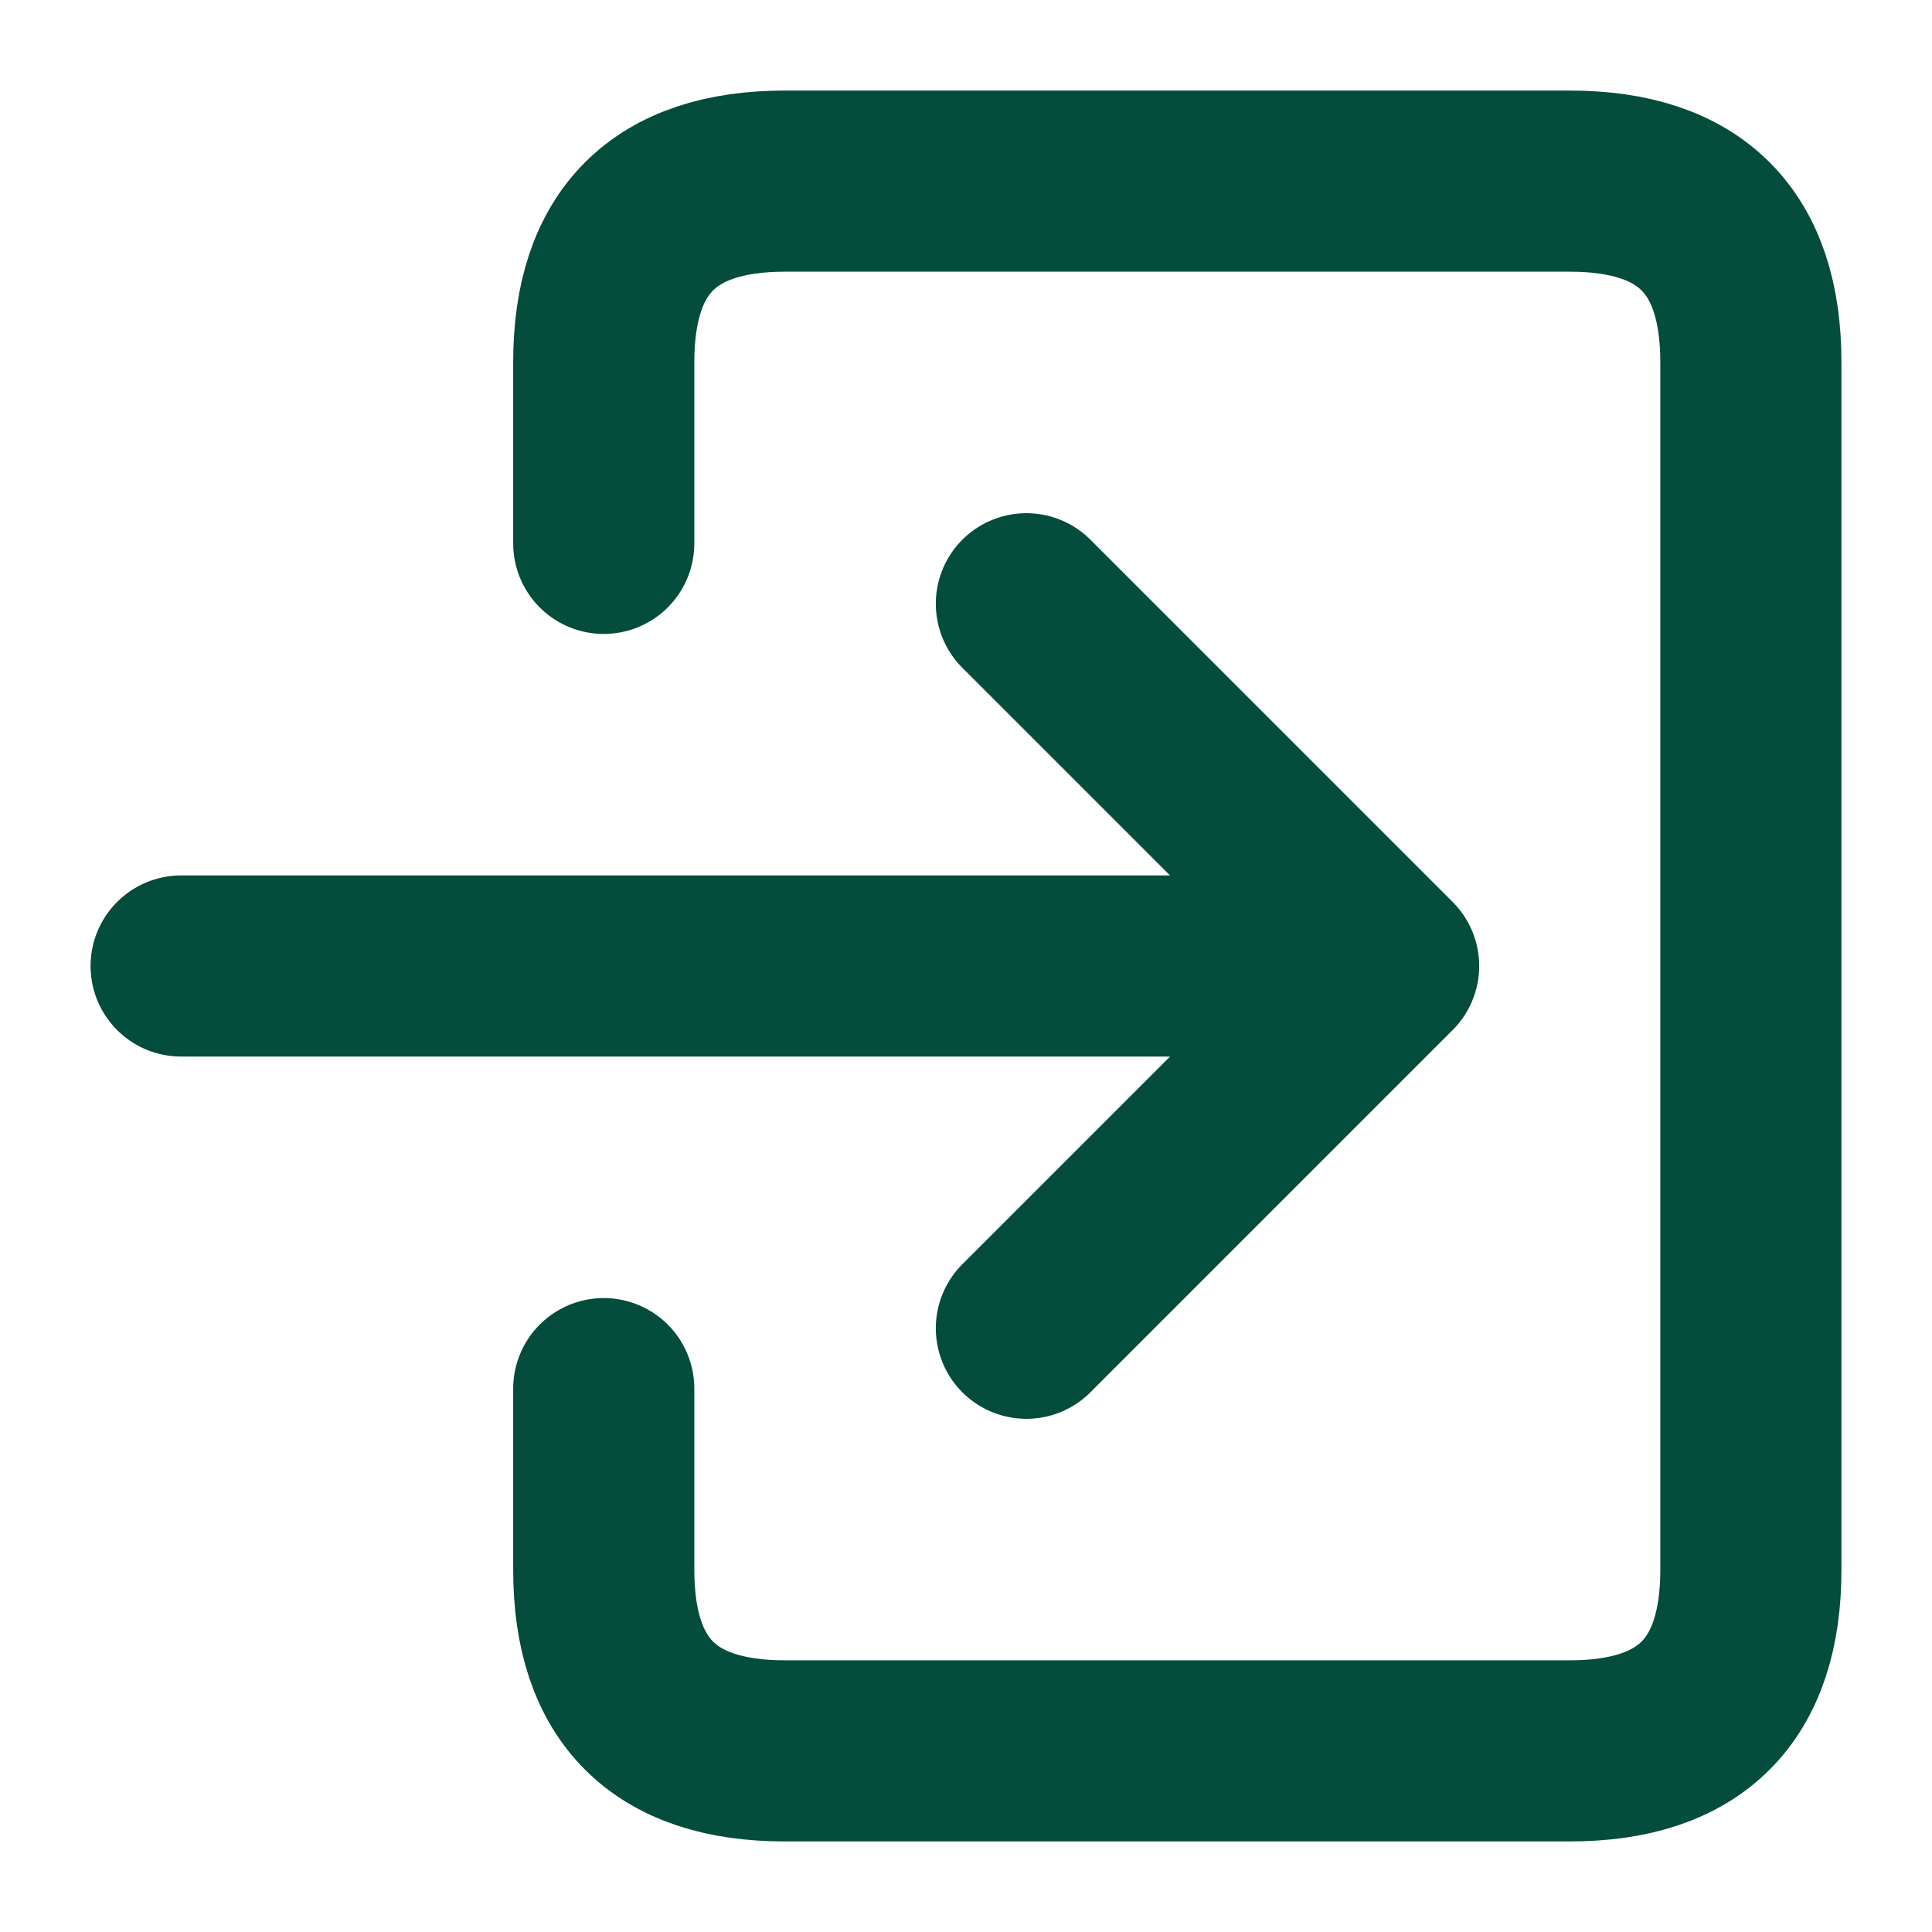
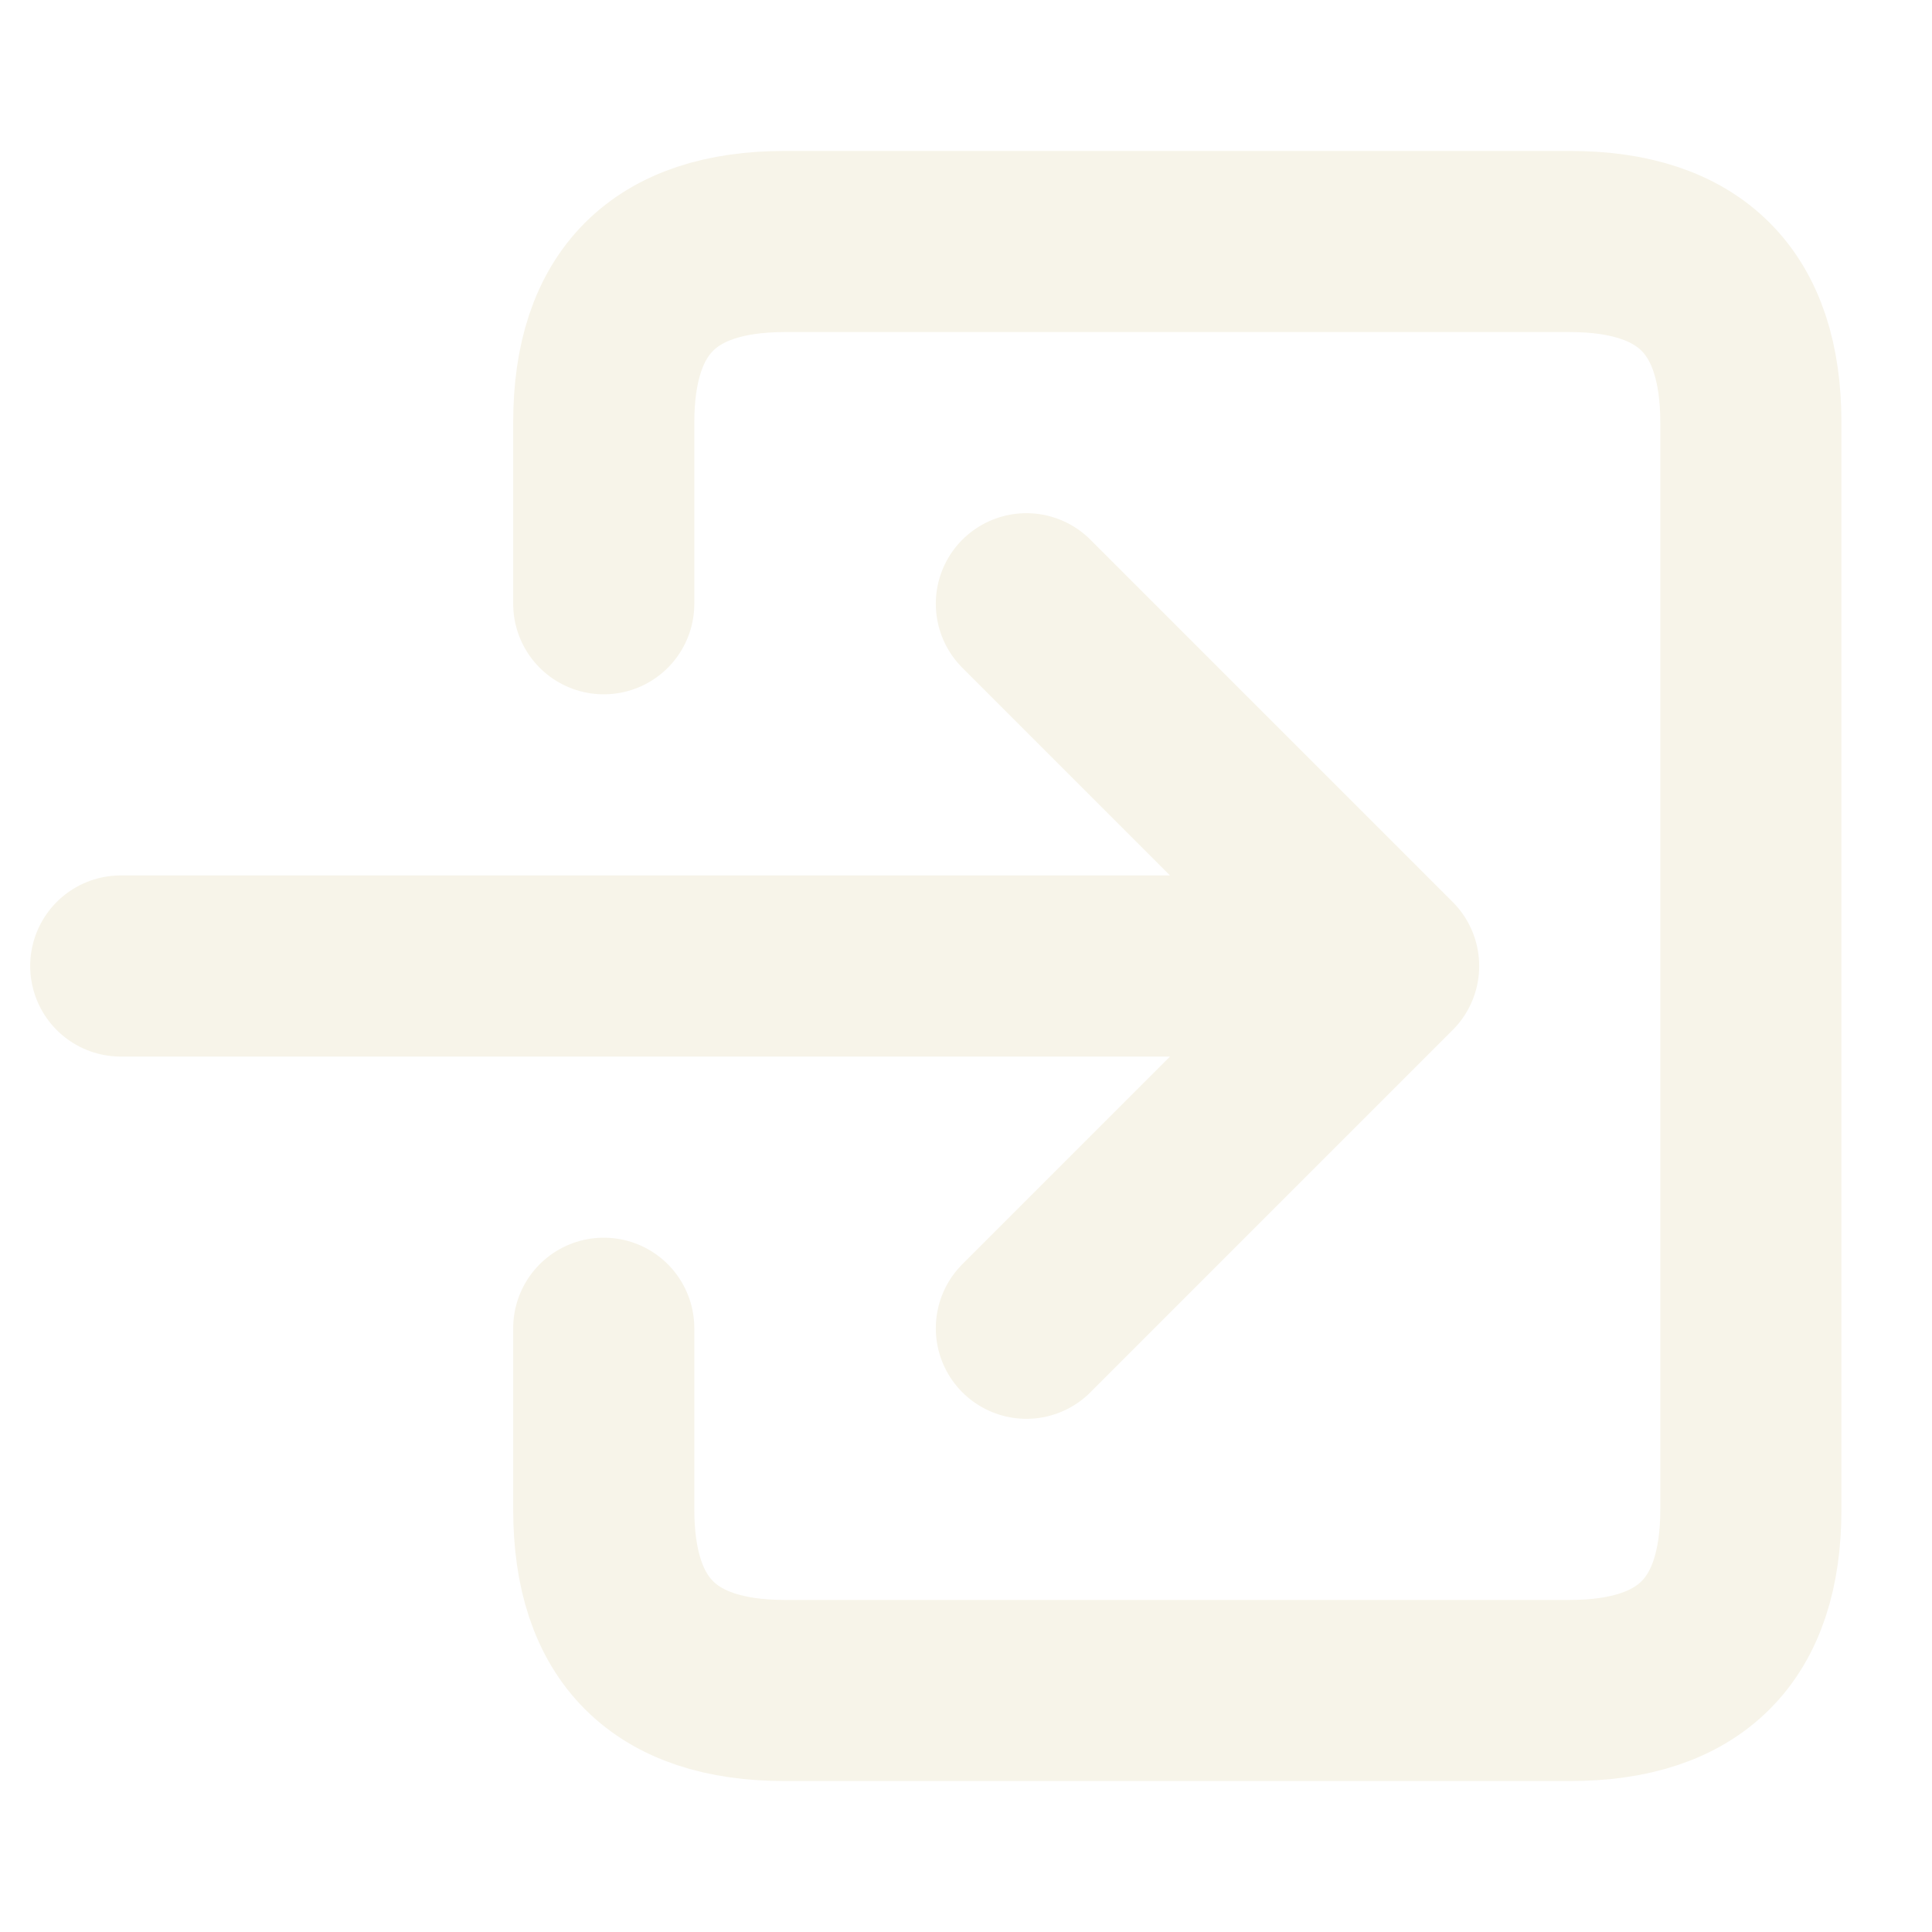
<svg xmlns="http://www.w3.org/2000/svg" width="32" height="32" viewBox="0 0 32 32" fill="none">
-   <path d="M10 9V6C10 4 11 3 13 3H26C28 3 29 4 29 6V26C29 28 28 29 26 29H13C11 29 10 28 10 26V23M3 16H23M23 16L17 10M23 16L17 22" stroke="#044C3B" stroke-width="3" stroke-linecap="round" stroke-linejoin="round" />
+   <path d="M10 10V7C10 5 11 4 13 4H26C28 4 29 5 29 7V25C29 27 28 28 26 28H13C11 28 10 27 10 25V22M2 16H23M23 16L17 10M23 16L17 22" stroke="#F7F4E9" stroke-width="3" stroke-linecap="round" stroke-linejoin="round" />
</svg>
